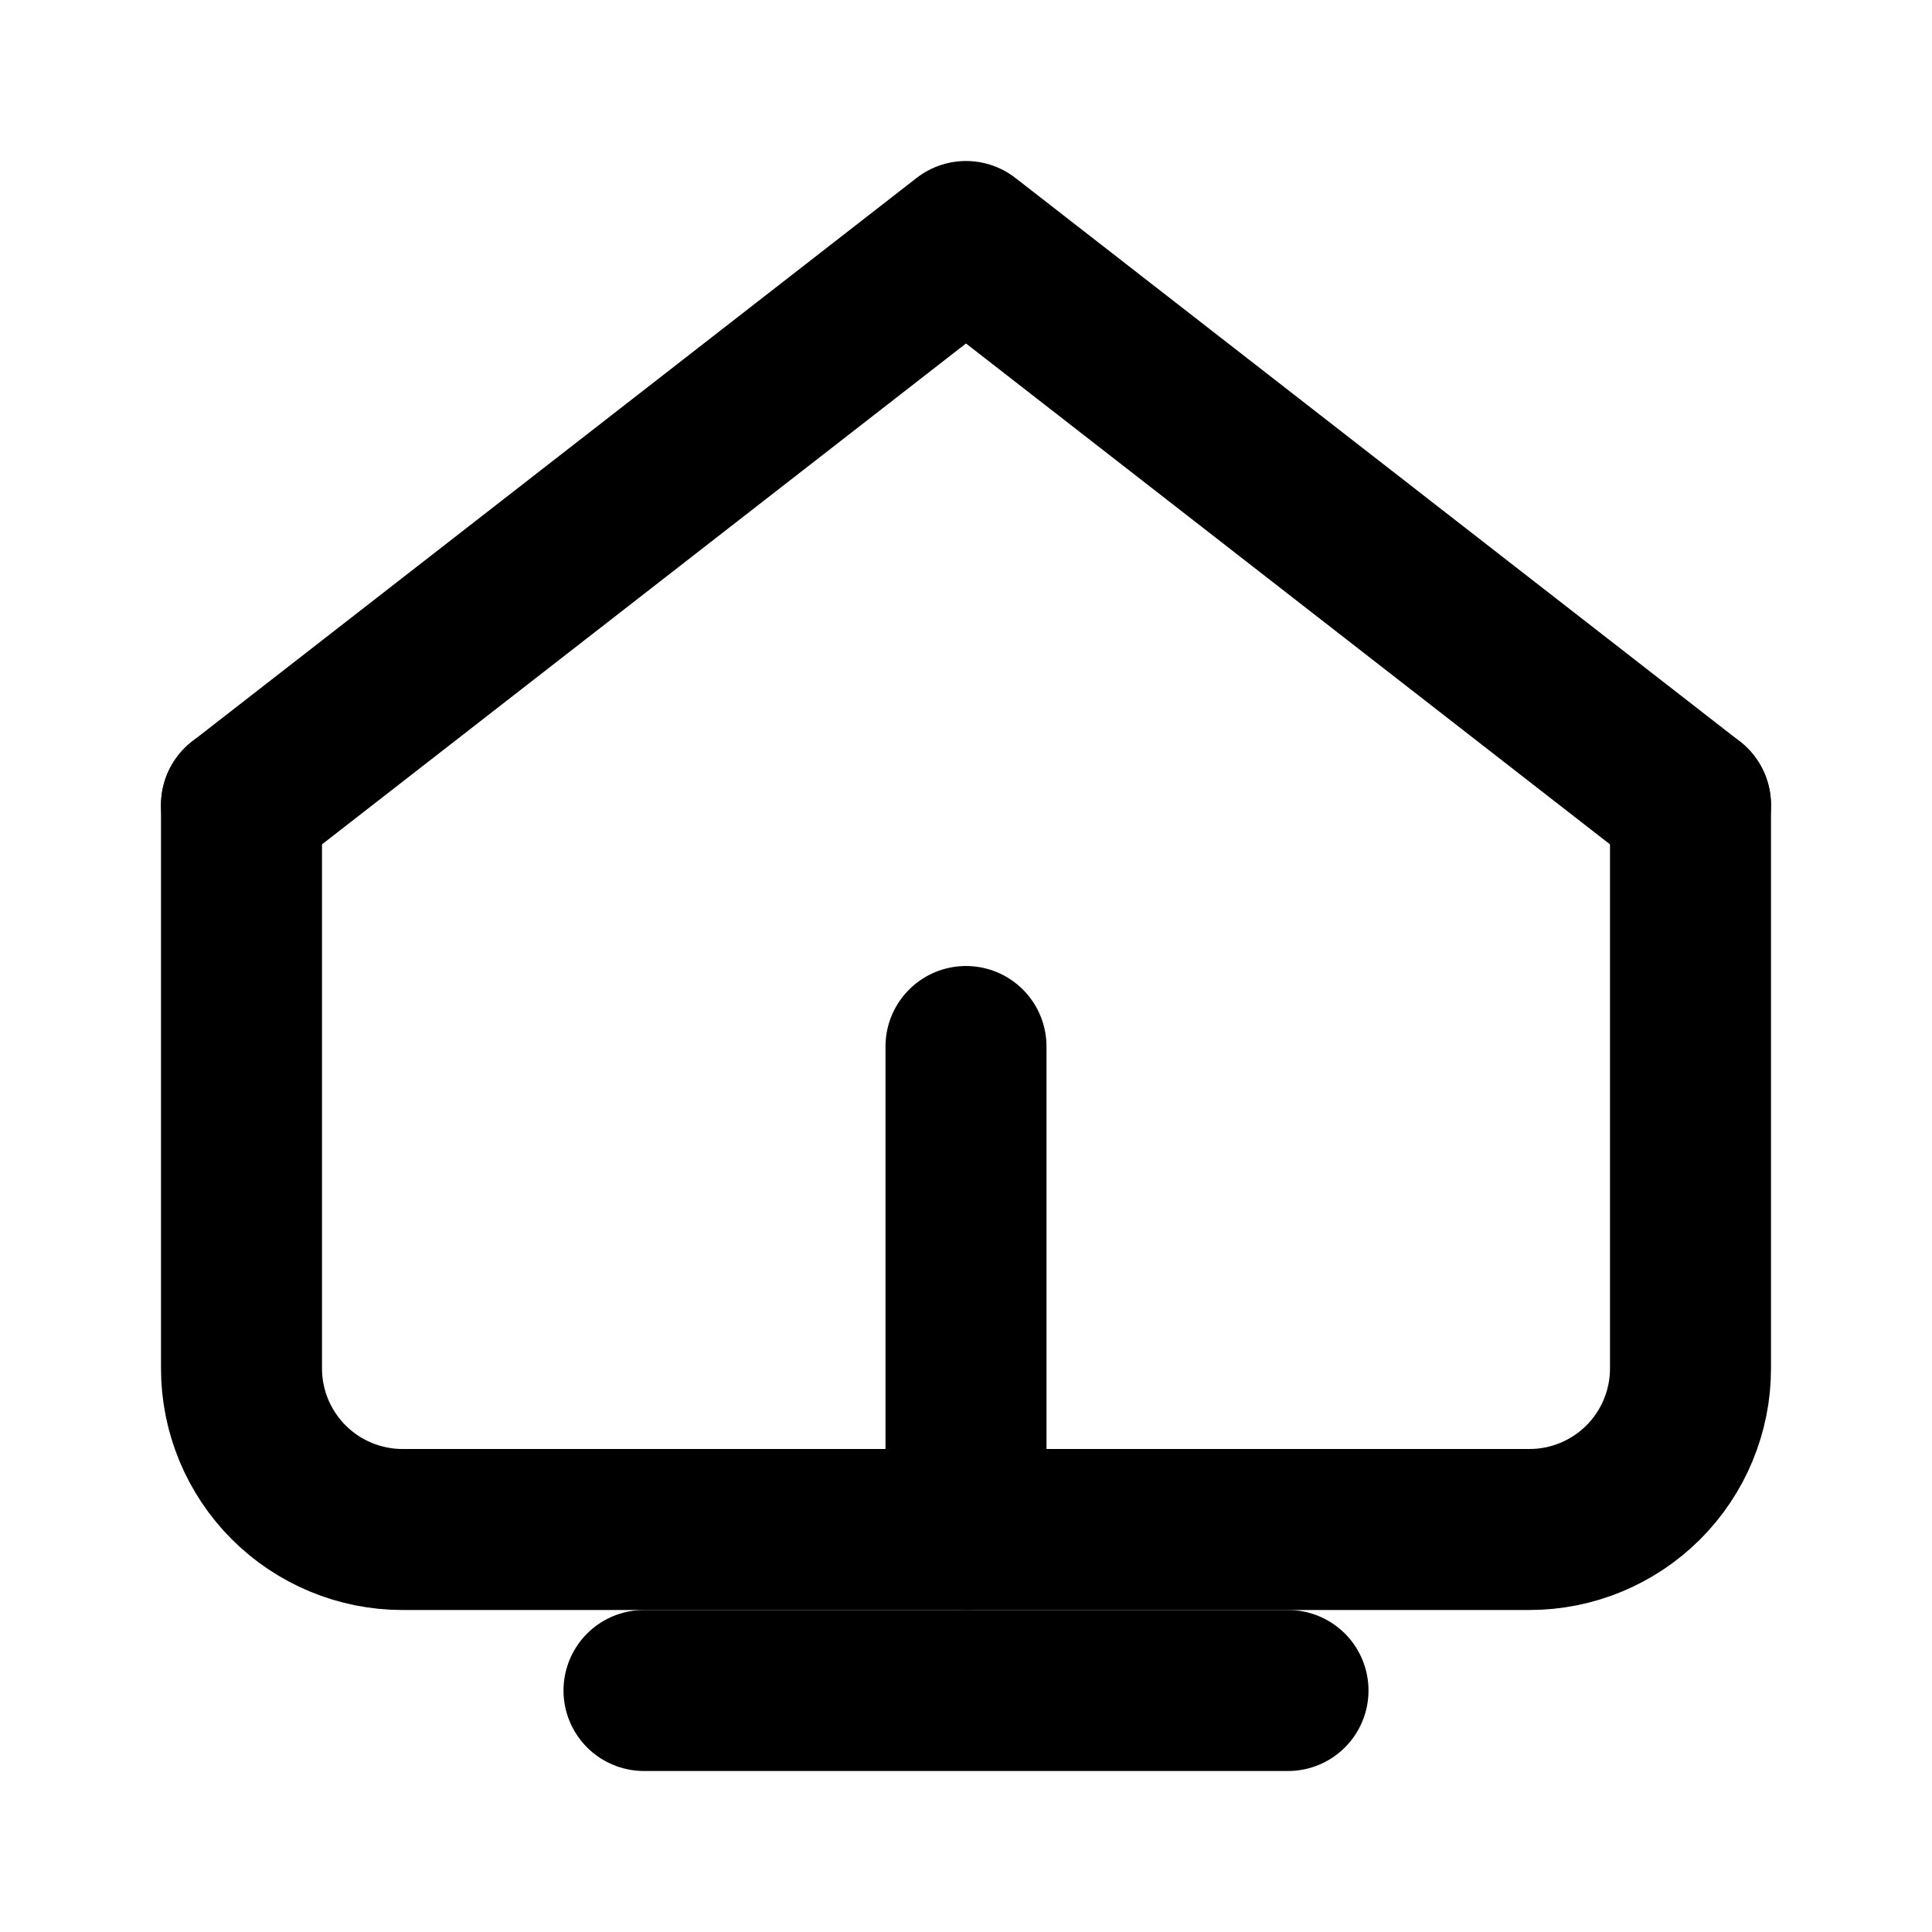
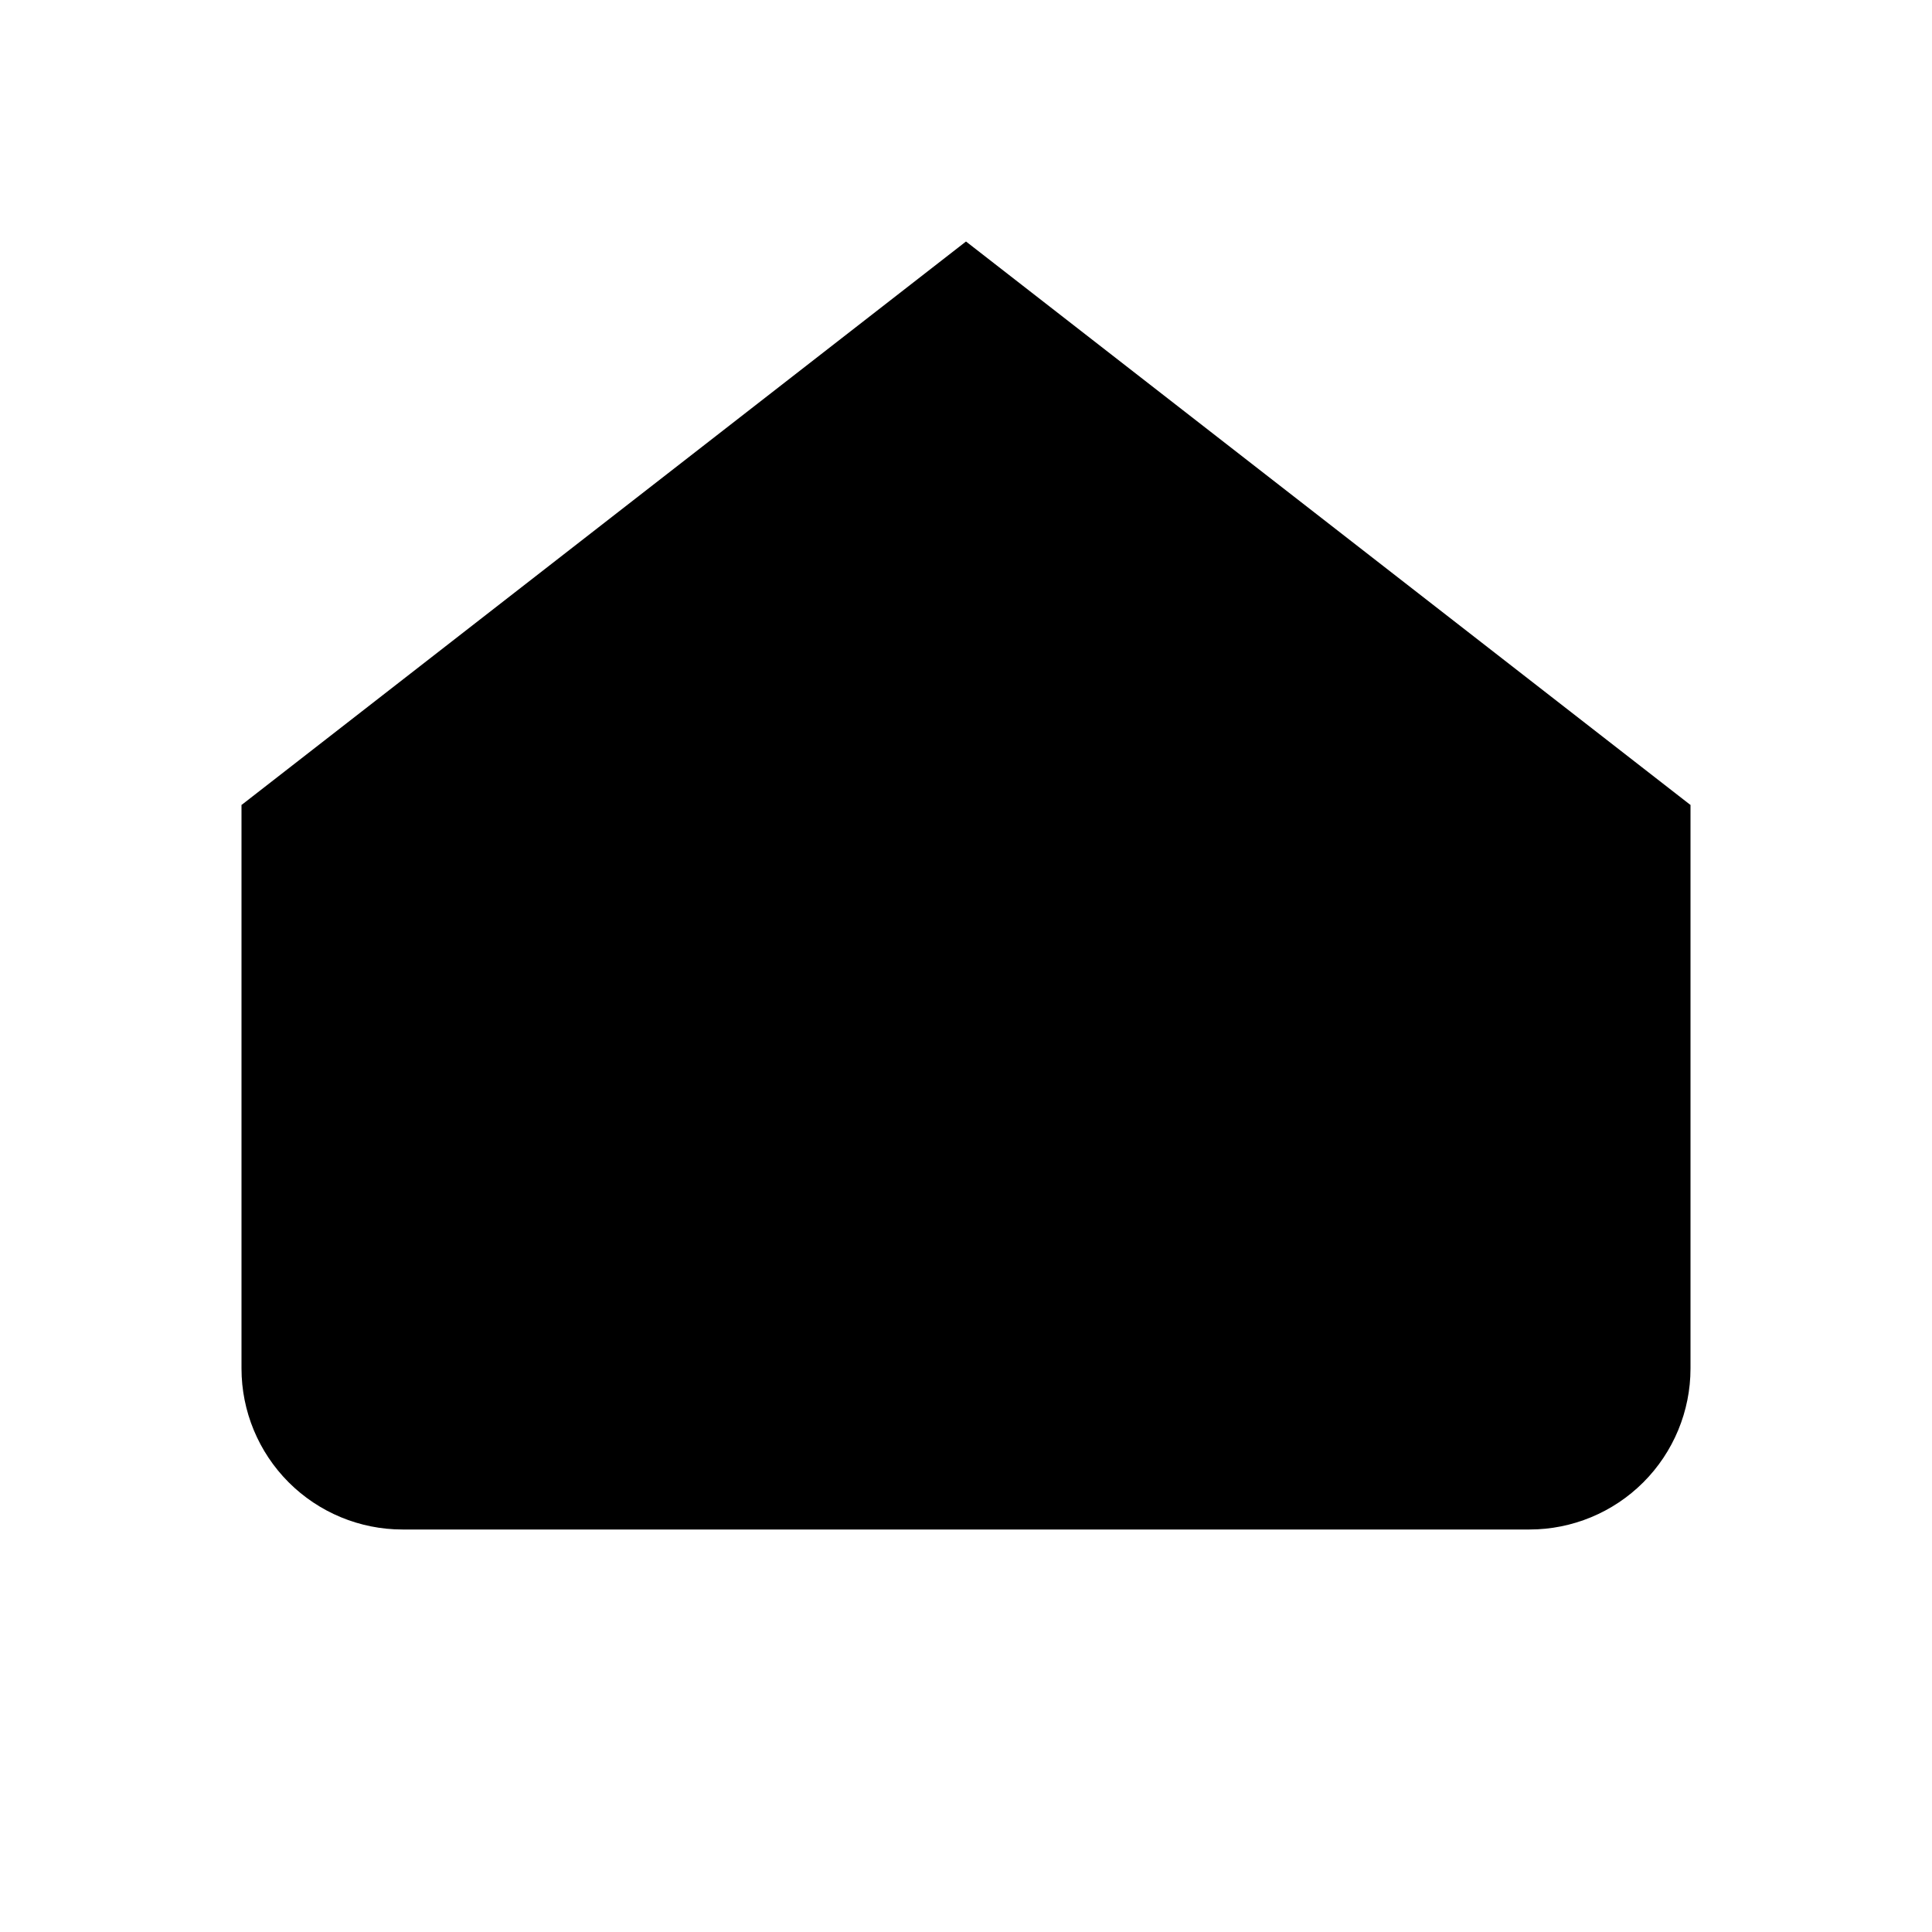
- <svg xmlns="http://www.w3.org/2000/svg" viewBox="0 0 24 24" fill="none" stroke="currentColor" stroke-width="2" stroke-linecap="round" stroke-linejoin="round">
-   <path d="M21 10L12 3L3 10" />
-   <path d="M21 10V17C21 17.53 20.789 18.039 20.414 18.414C20.039 18.789 19.53 19 19 19H5C4.47 19 3.961 18.789 3.586 18.414C3.211 18.039 3 17.53 3 17V10" />
+ <svg xmlns="http://www.w3.org/2000/svg" viewBox="0 0 24 24" fill="black">
+   <path d="M21 10L12 3L3 10L12 17L21 10Z" />
+   <path d="M3 10V17C3 17.53 3.211 18.039 3.586 18.414C3.961 18.789 4.47 19 5 19H19C19.53 19 20.039 18.789 20.414 18.414C20.789 18.039 21 17.53 21 17V10" />
  <path d="M12 13V19" />
  <path d="M8 21H16" />
</svg>
